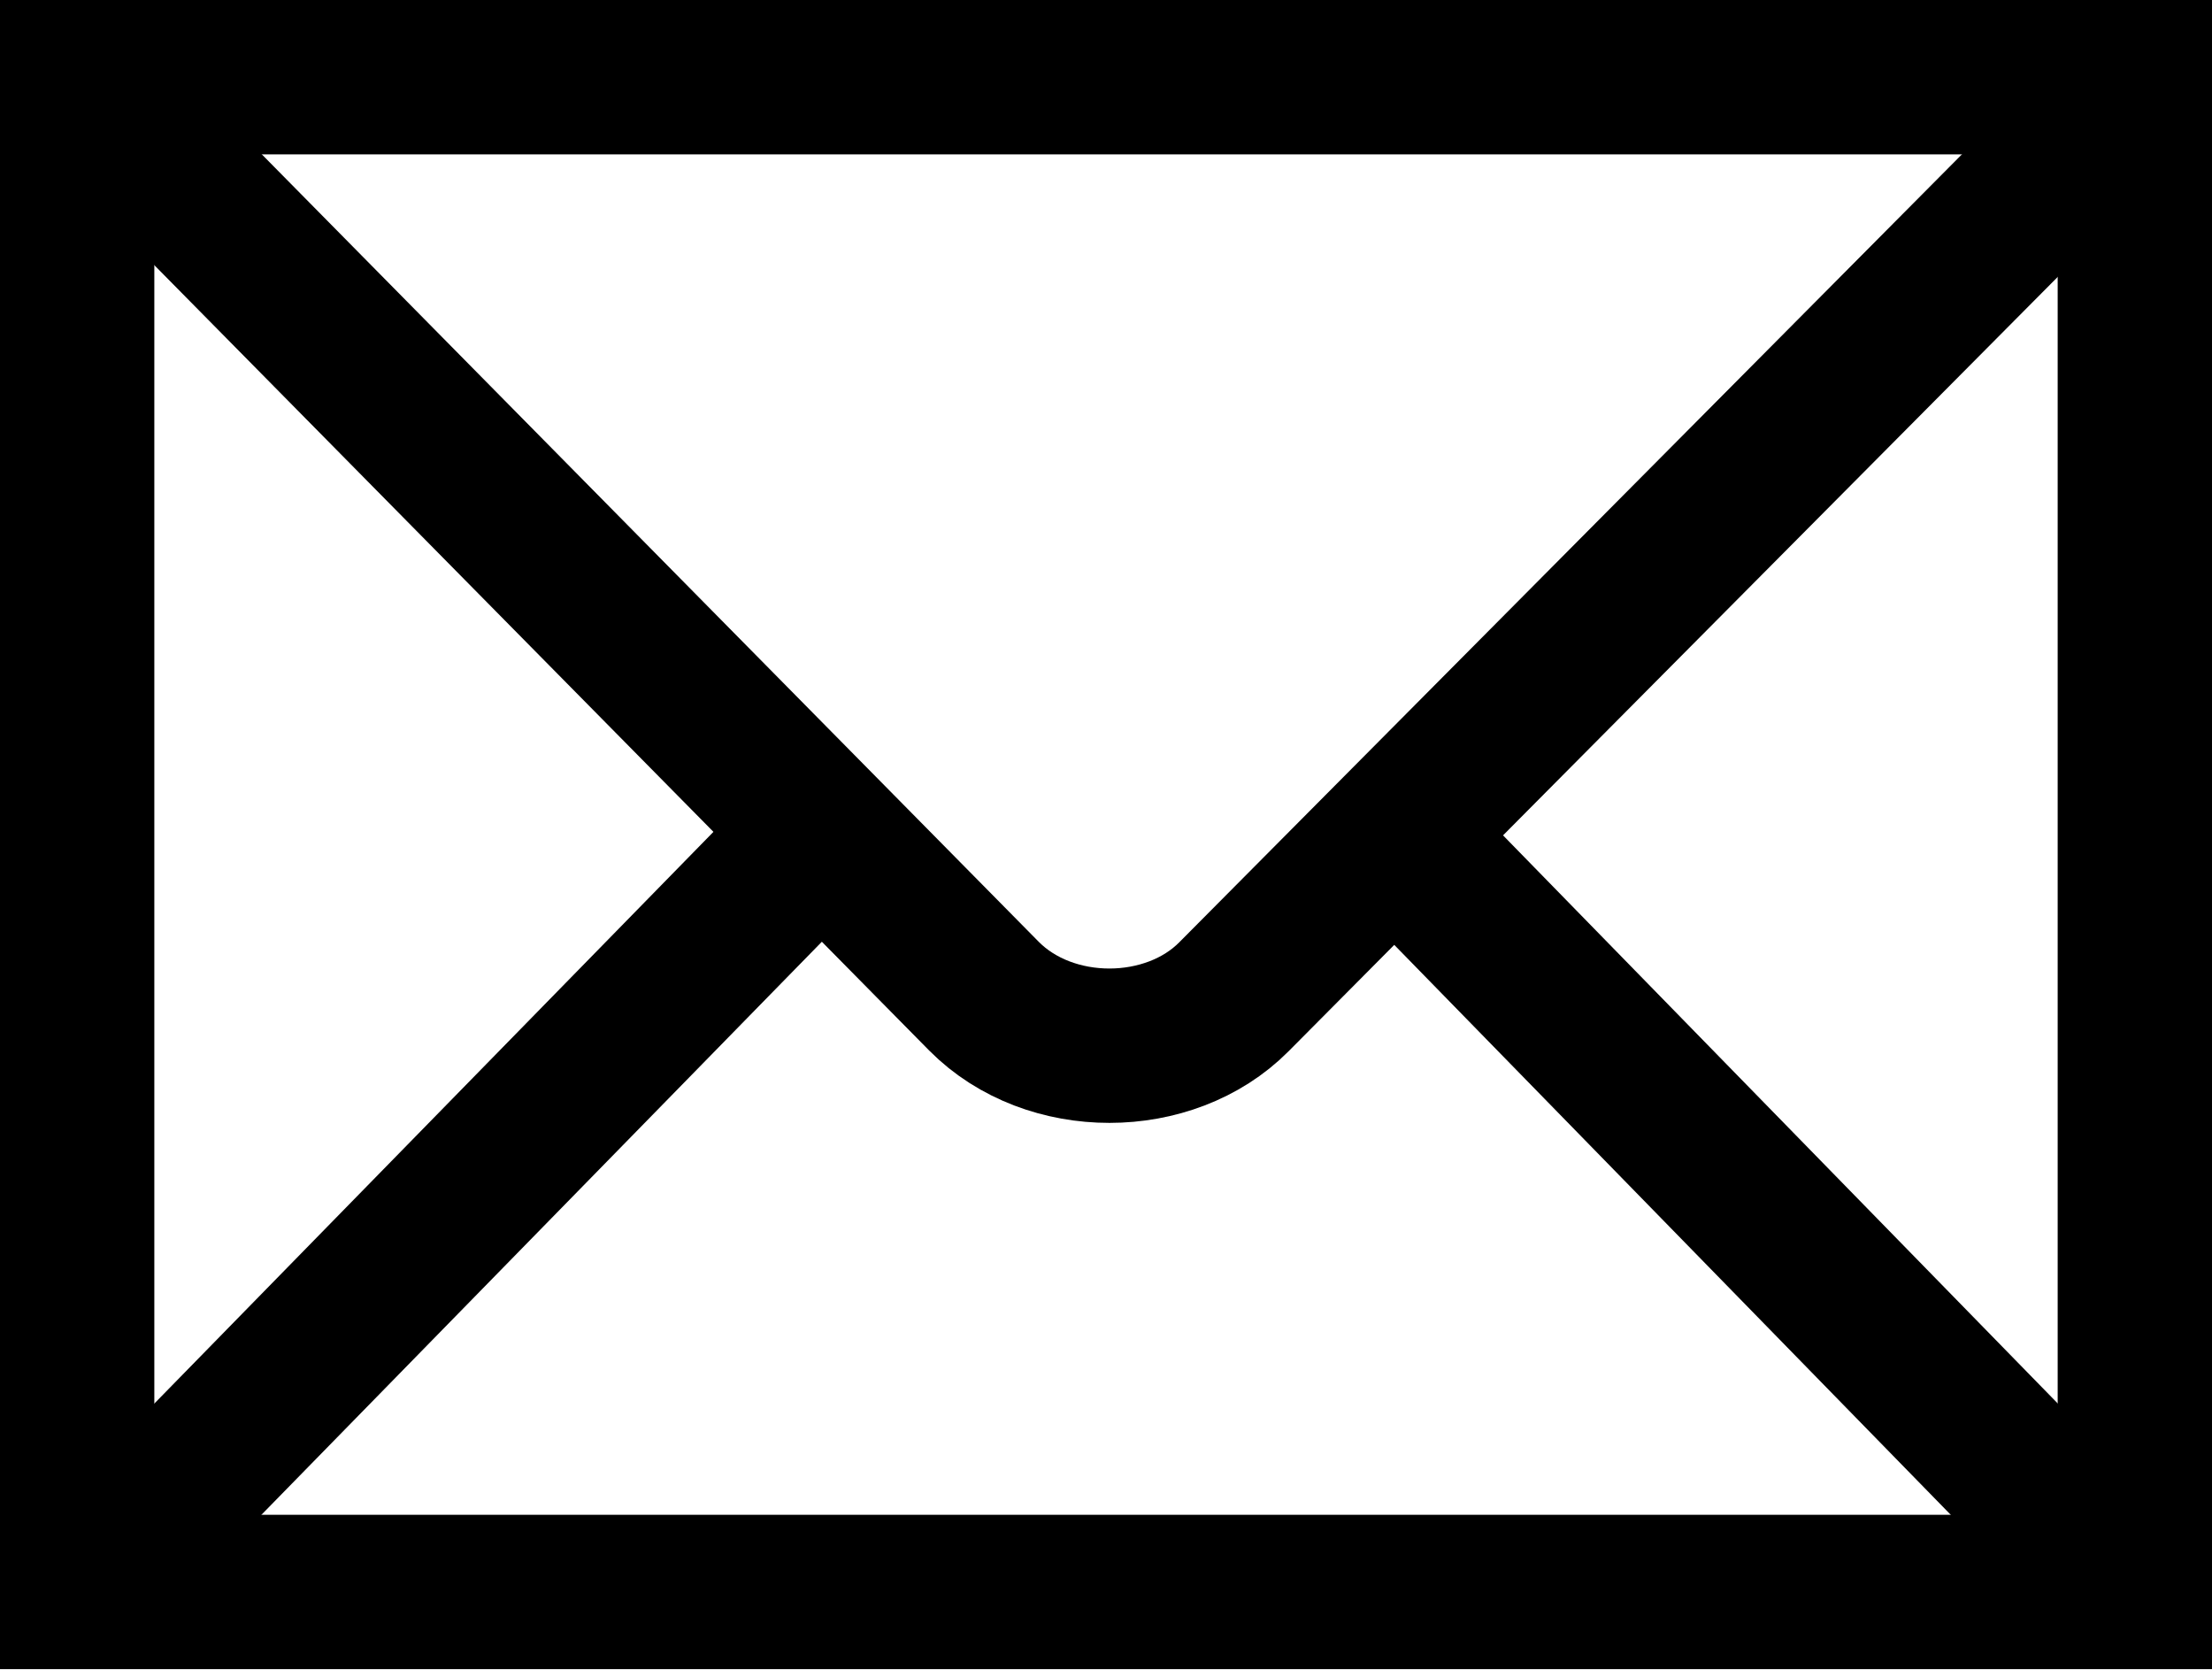
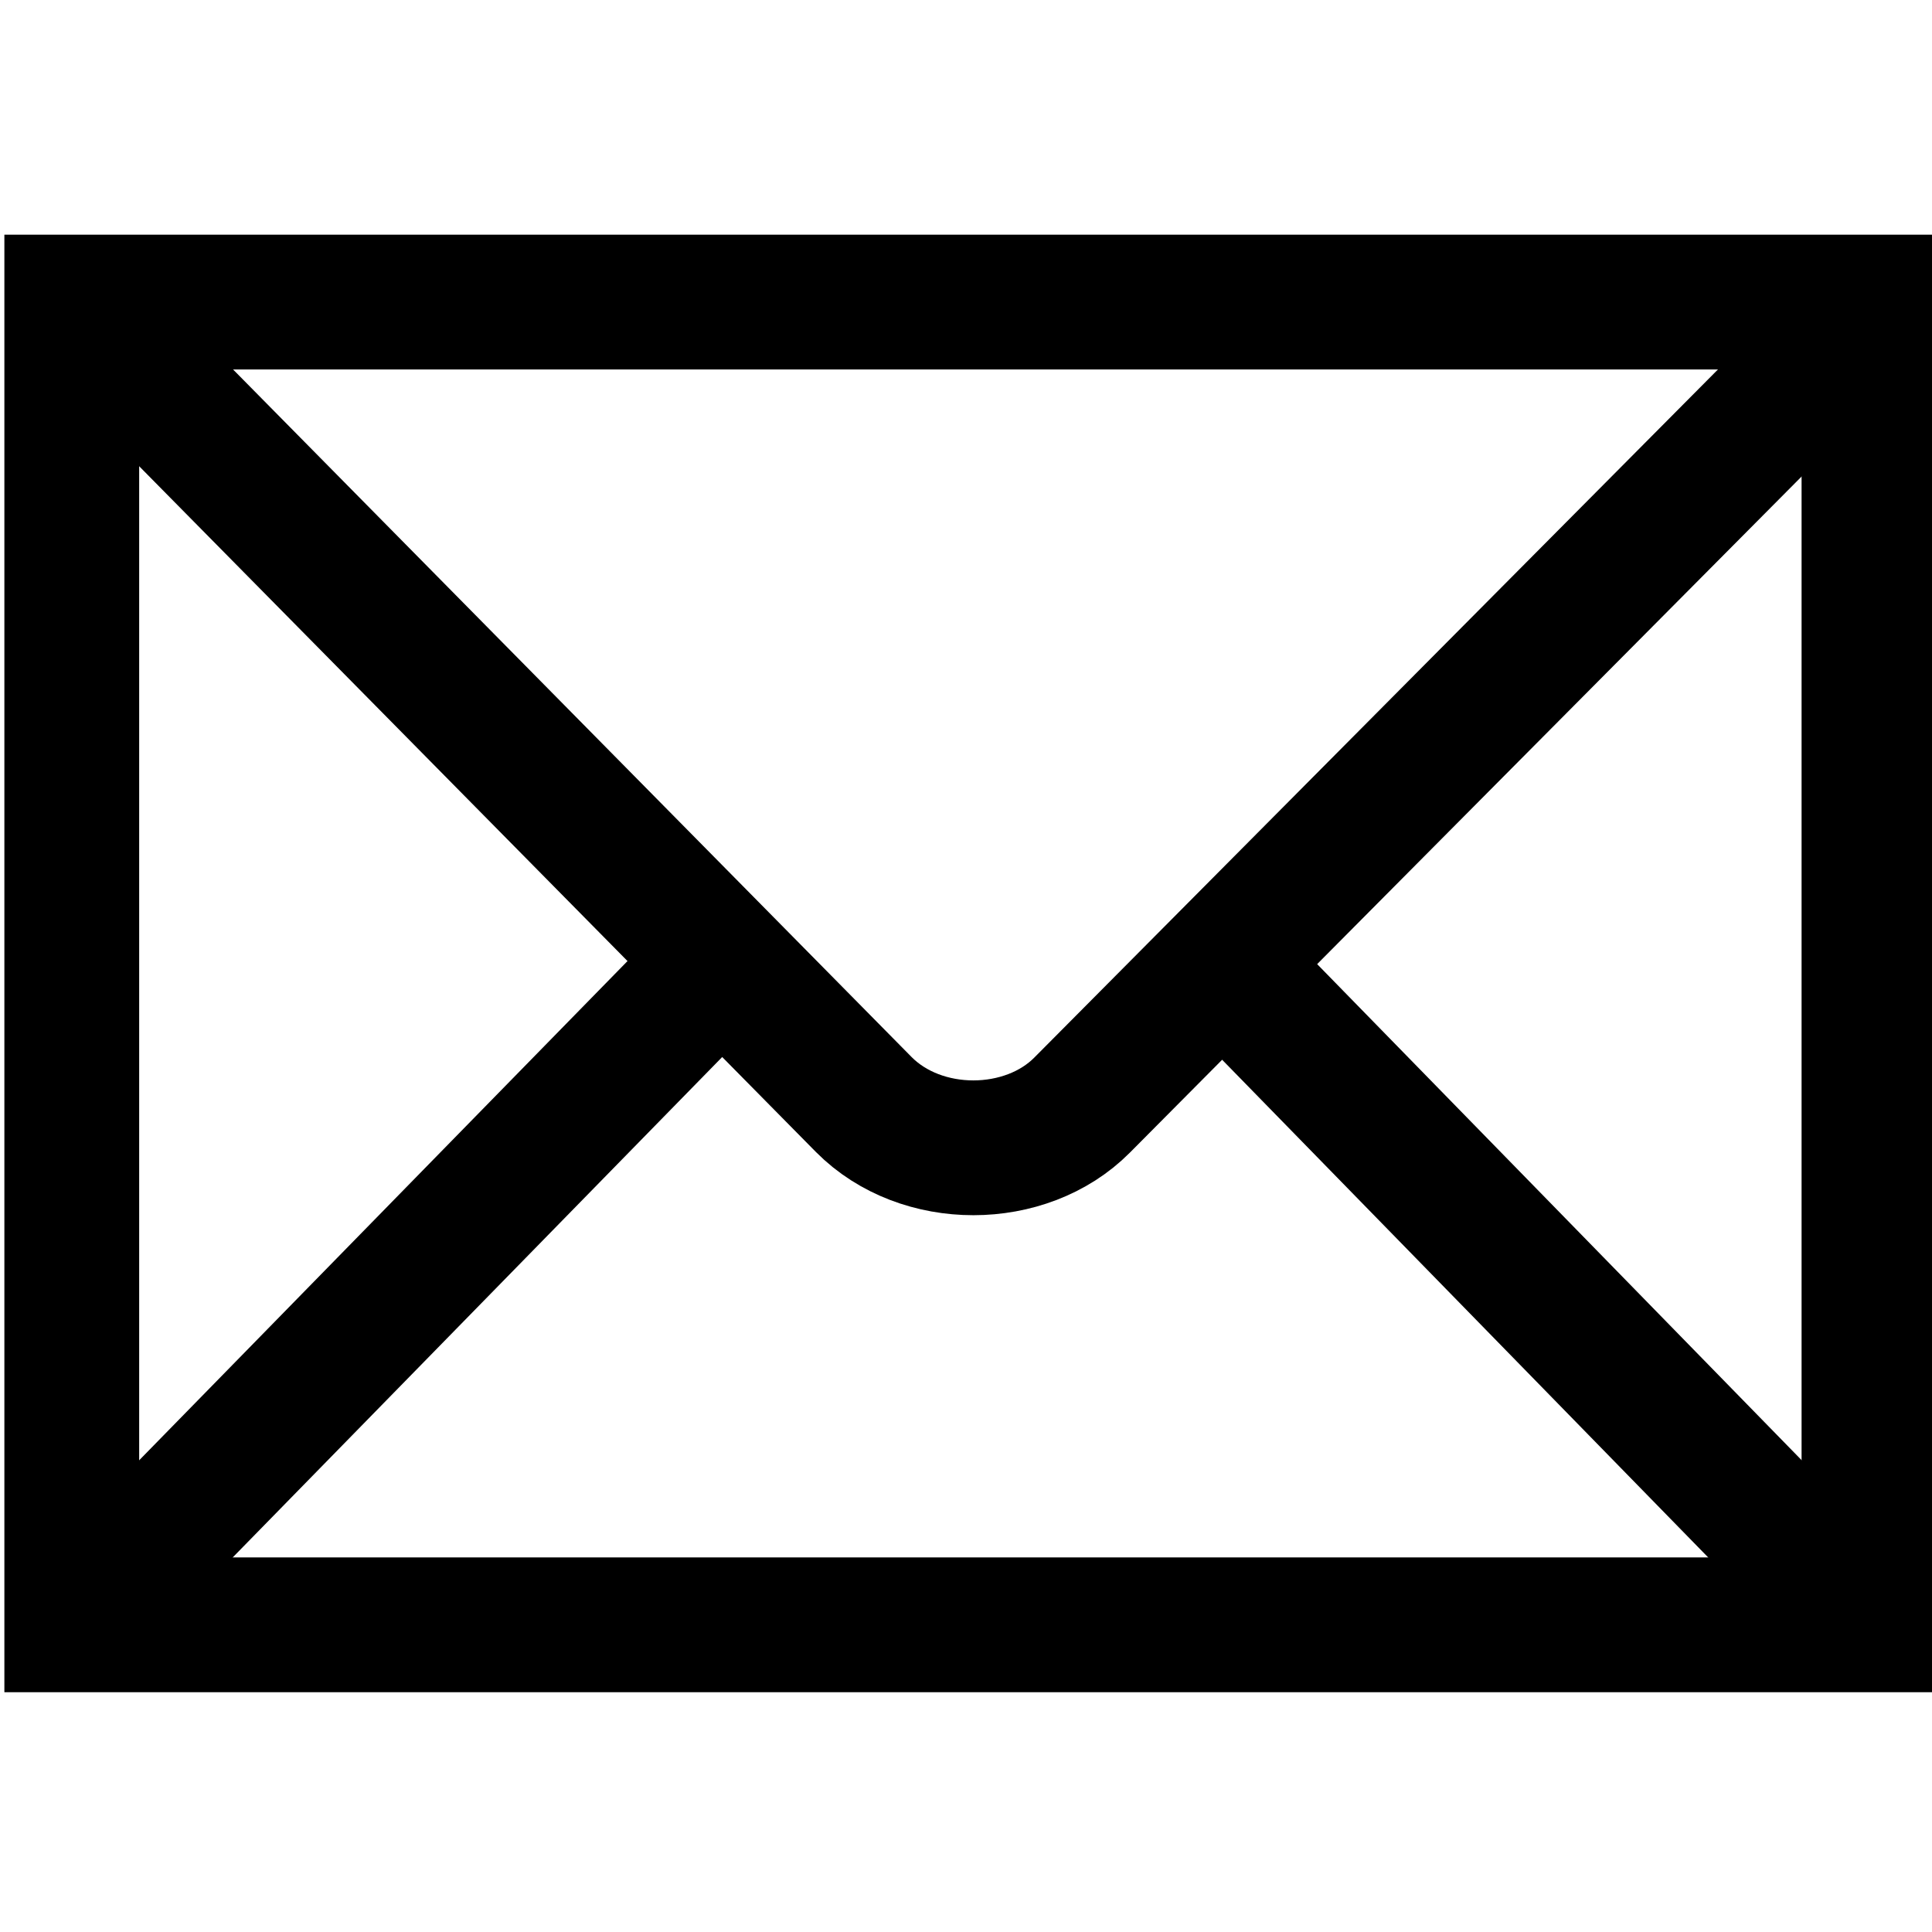
- <svg xmlns="http://www.w3.org/2000/svg" height="331.469" id="svg2439" version="1.0" width="439.371">
+ <svg xmlns="http://www.w3.org/2000/svg" height="439.371" id="svg2439" version="1.0" width="439.371">
  <defs id="defs2441">
    <marker id="ArrowEnd" markerHeight="3" markerUnits="strokeWidth" markerWidth="4" orient="auto" refX="0" refY="5" viewBox="0 0 10 10">
-       <path d="M 0,0 L 10,5 L 0,10 L 0,0 z" id="path2444" />
+       <path d="M 0,0 10,5 0,10 Z" id="path2444" />
    </marker>
    <marker id="ArrowStart" markerHeight="3" markerUnits="strokeWidth" markerWidth="4" orient="auto" refX="10" refY="5" viewBox="0 0 10 10">
-       <path d="M 10,0 L 0,5 L 10,10 L 10,0 z" id="path2447" />
+       <path d="M 10,0 0,5 10,10 Z" id="path2447" />
    </marker>
  </defs>
-   <g id="g2449" transform="translate(-145.3305,-145.3305)">
-     <path d="M 569.374,461.472 L 569.374,160.658 L 160.658,160.658 L 160.658,461.472 L 569.374,461.472 z" id="path2451" style="fill:none;stroke:#000000;stroke-width:30.655" />
-     <path id="path2453" style="fill:none;stroke:#000000;stroke-width:30.655" />
-     <path d="M 164.46,164.49 L 340.78,343.158 C 353.849,356.328 377.63,356.172 390.423,343.278 L 566.622,165.928" id="path2455" style="fill:none;stroke:#000000;stroke-width:30.655" />
-     <path d="M 170.515,451.566 L 305.61,313.46" id="path2457" style="fill:none;stroke:#000000;stroke-width:30.655" />
-     <path d="M 557.968,449.974 L 426.515,315.375" id="path2459" style="fill:none;stroke:#000000;stroke-width:30.655" />
+   <g id="g33" transform="translate(-6.398199,-8.241397)">
+     <g id="g2449" transform="translate(-137.9371,-83.71916)">
+       <path d="M 569.374,461.472 V 160.658 H 160.658 v 300.814 z" id="path2451" style="fill:none;stroke:#000000;stroke-width:30.655" />
+       <path id="path2453" style="fill:none;stroke:#000000;stroke-width:30.655" d="" />
+       <path d="m 164.46,164.49 176.32,178.668 c 13.069,13.17 36.85,13.014 49.643,0.12 l 176.199,-177.35" id="path2455" style="fill:none;stroke:#000000;stroke-width:30.655" />
+       <path d="M 170.515,451.566 305.61,313.46" id="path2457" style="fill:none;stroke:#000000;stroke-width:30.655" />
+       <path d="M 557.968,449.974 426.515,315.375" id="path2459" style="fill:none;stroke:#000000;stroke-width:30.655" />
+     </g>
  </g>
</svg>
